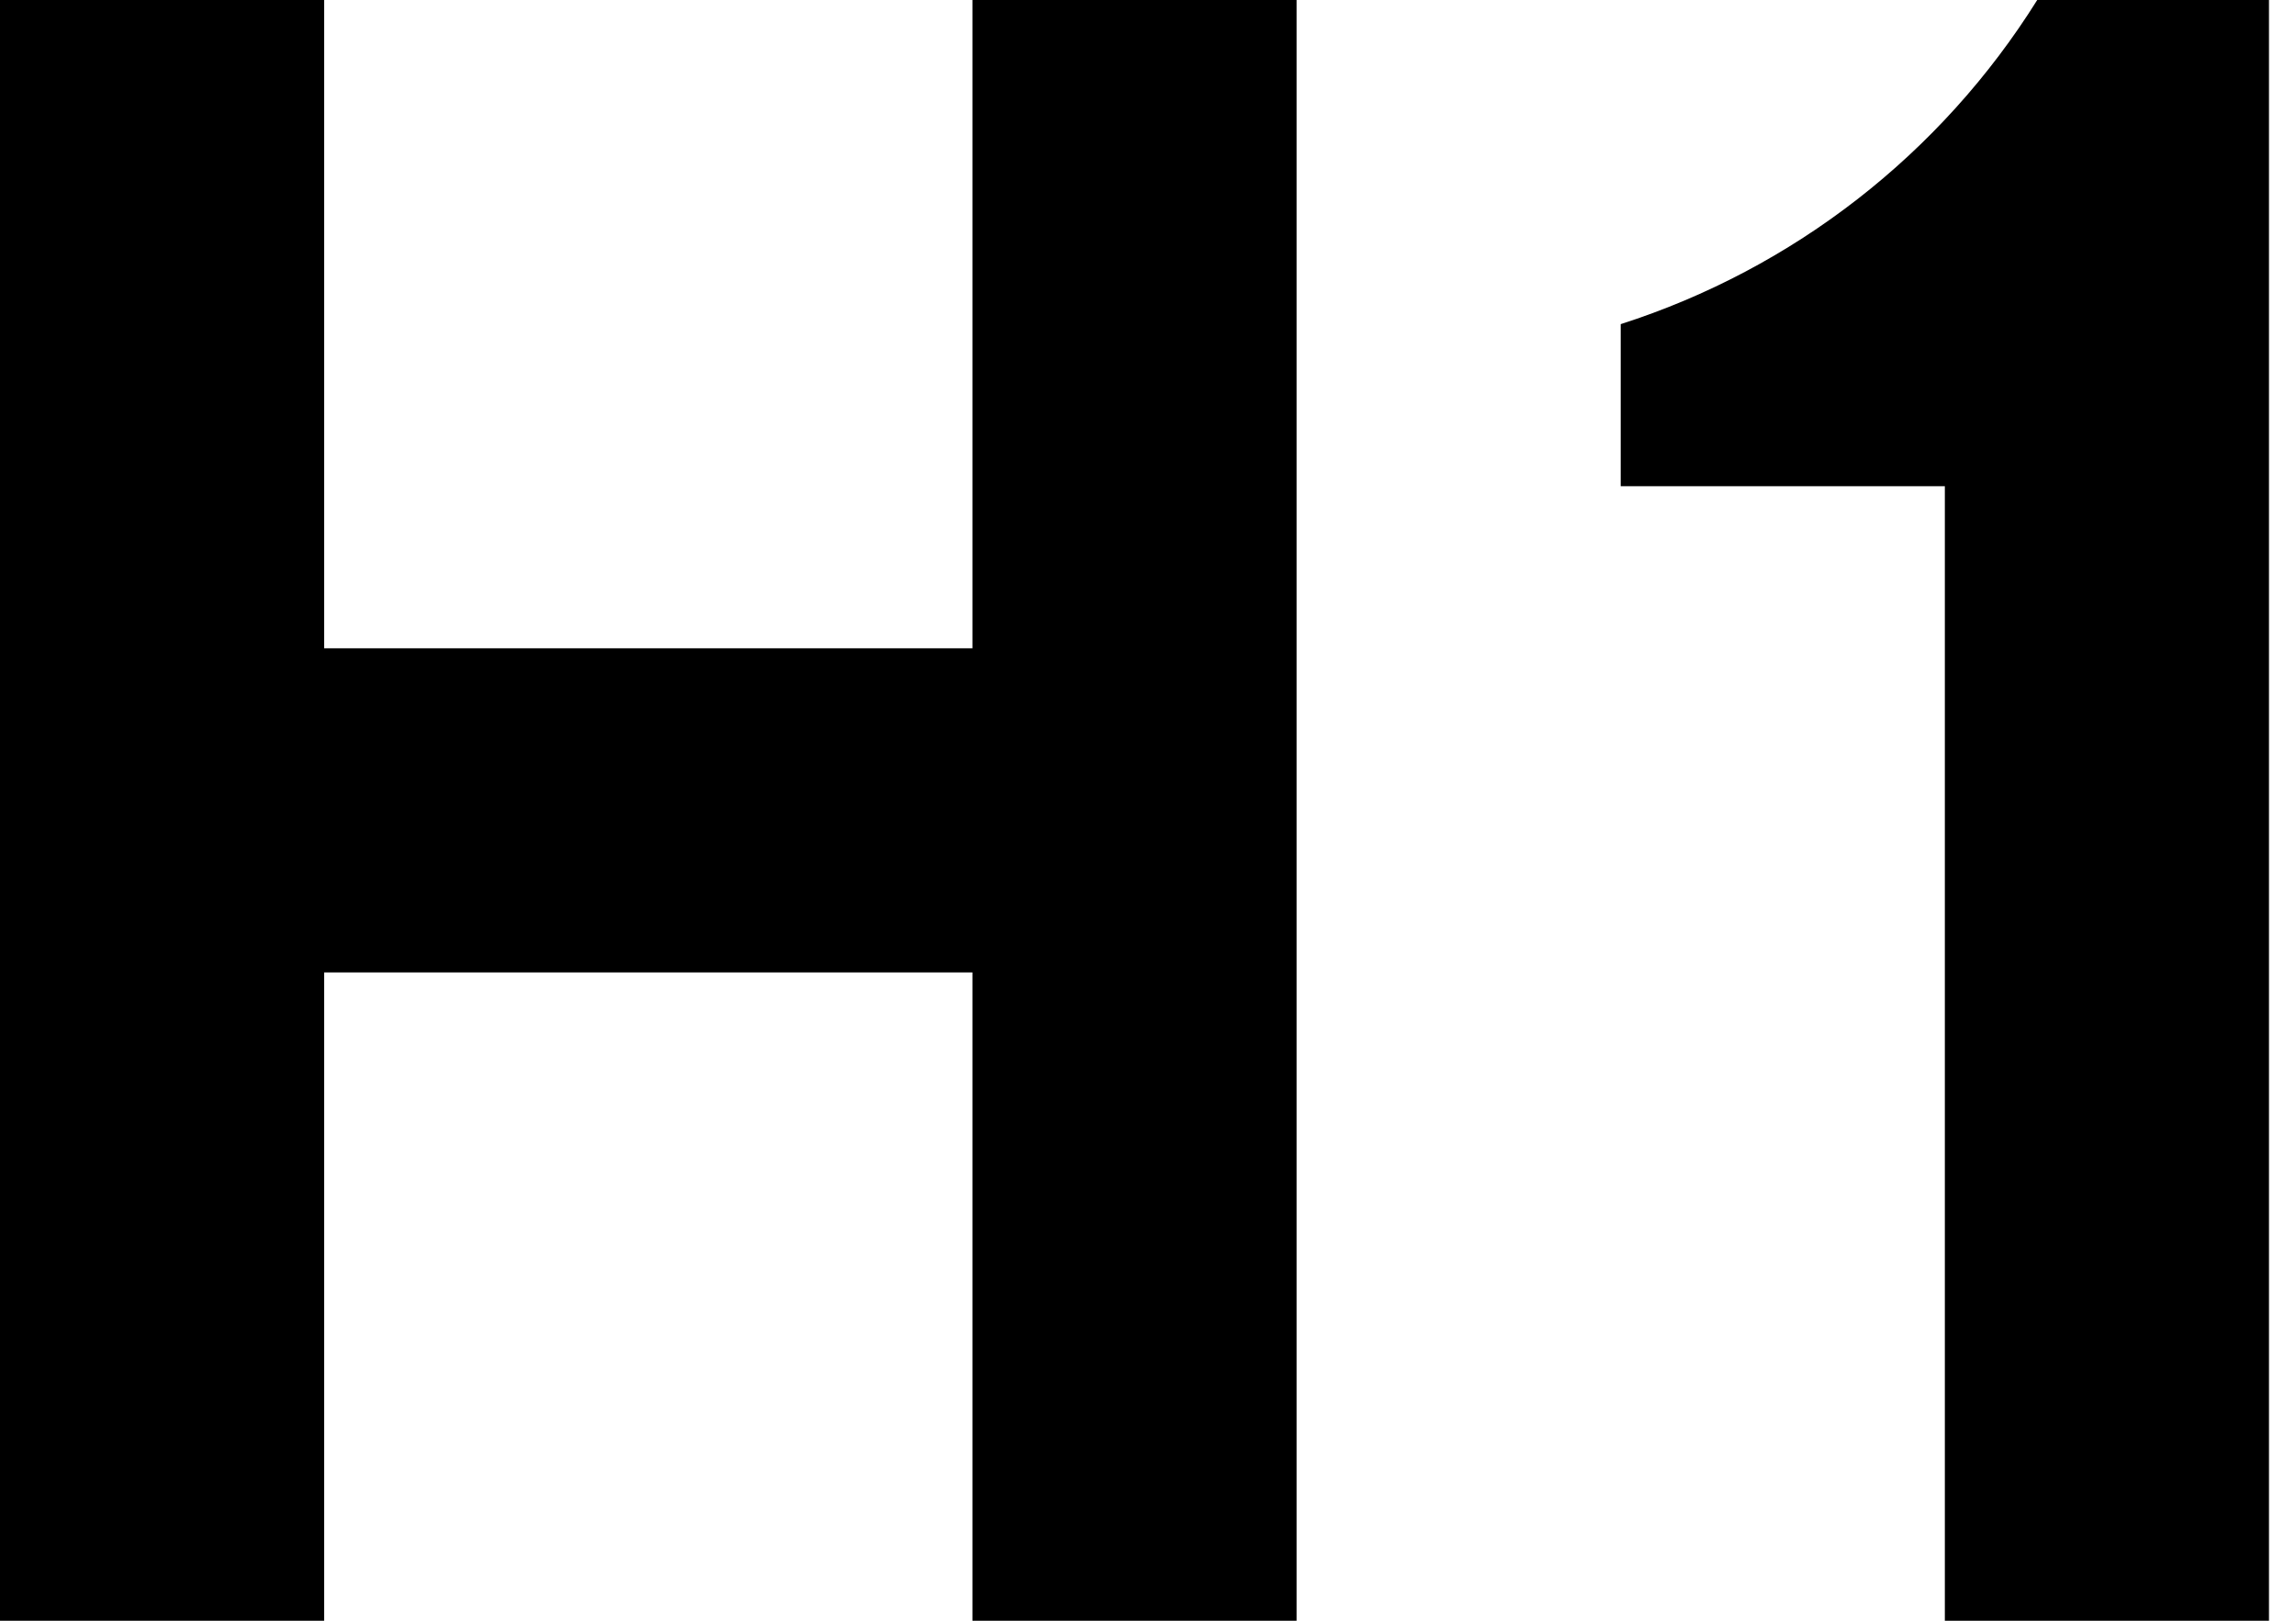
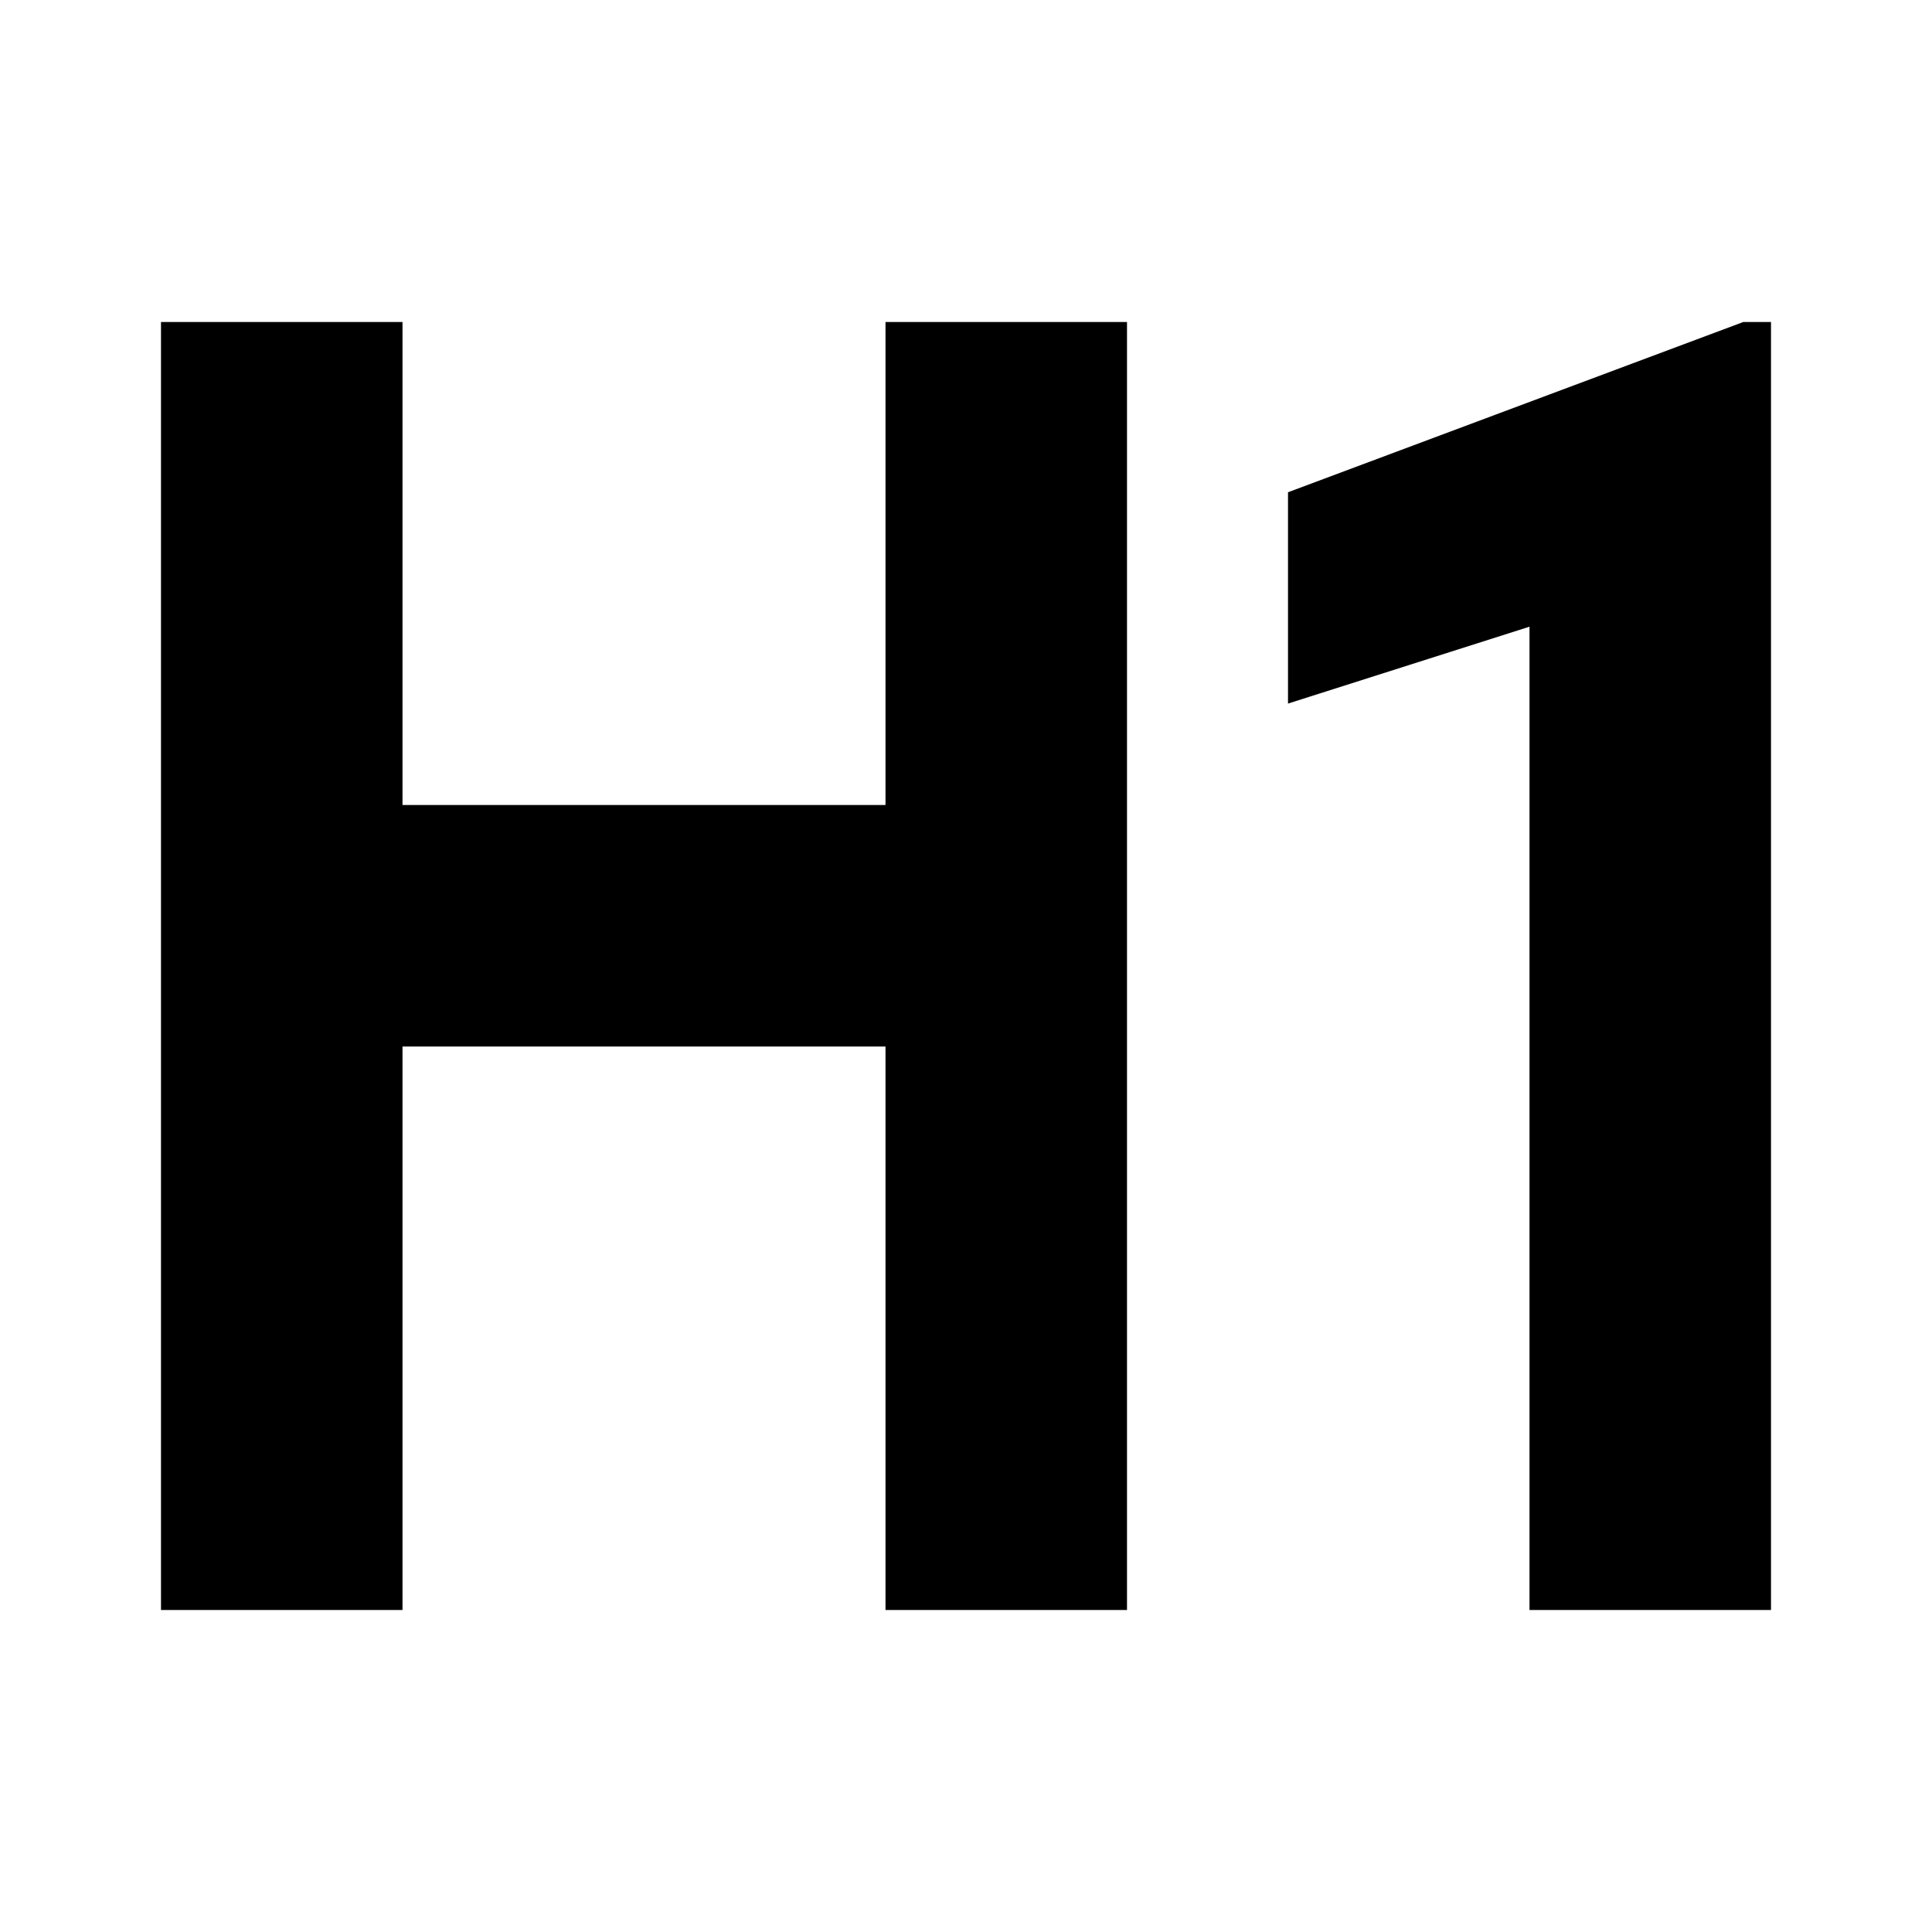
- <svg xmlns="http://www.w3.org/2000/svg" width="17" height="12" viewBox="0 0 17 12" fill="none">
-   <path d="M7.2 0H9.6V12H7.2V7.2H2.4V12H0V0H2.4V4.8H7.2V0ZM15.084 0C14.372 1.139 13.279 1.99 12 2.4V3.6H14.4V12H16.8V0H15.084Z" fill="black" />
+ <svg xmlns="http://www.w3.org/2000/svg" viewBox="0 0 24 24">
+   <path d="M 2 4 L 2 20 L 5 20 L 5 13 L 11 13 L 11 20 L 14 20 L 14 4 L 11 4 L 11 10 L 5 10 L 5 4 L 2 4 z M 21.656 4 L 16 6.115 L 16 8.74 L 19 7.785 L 19 20 L 22 20 L 22 4 L 21.656 4 z" />
</svg>
